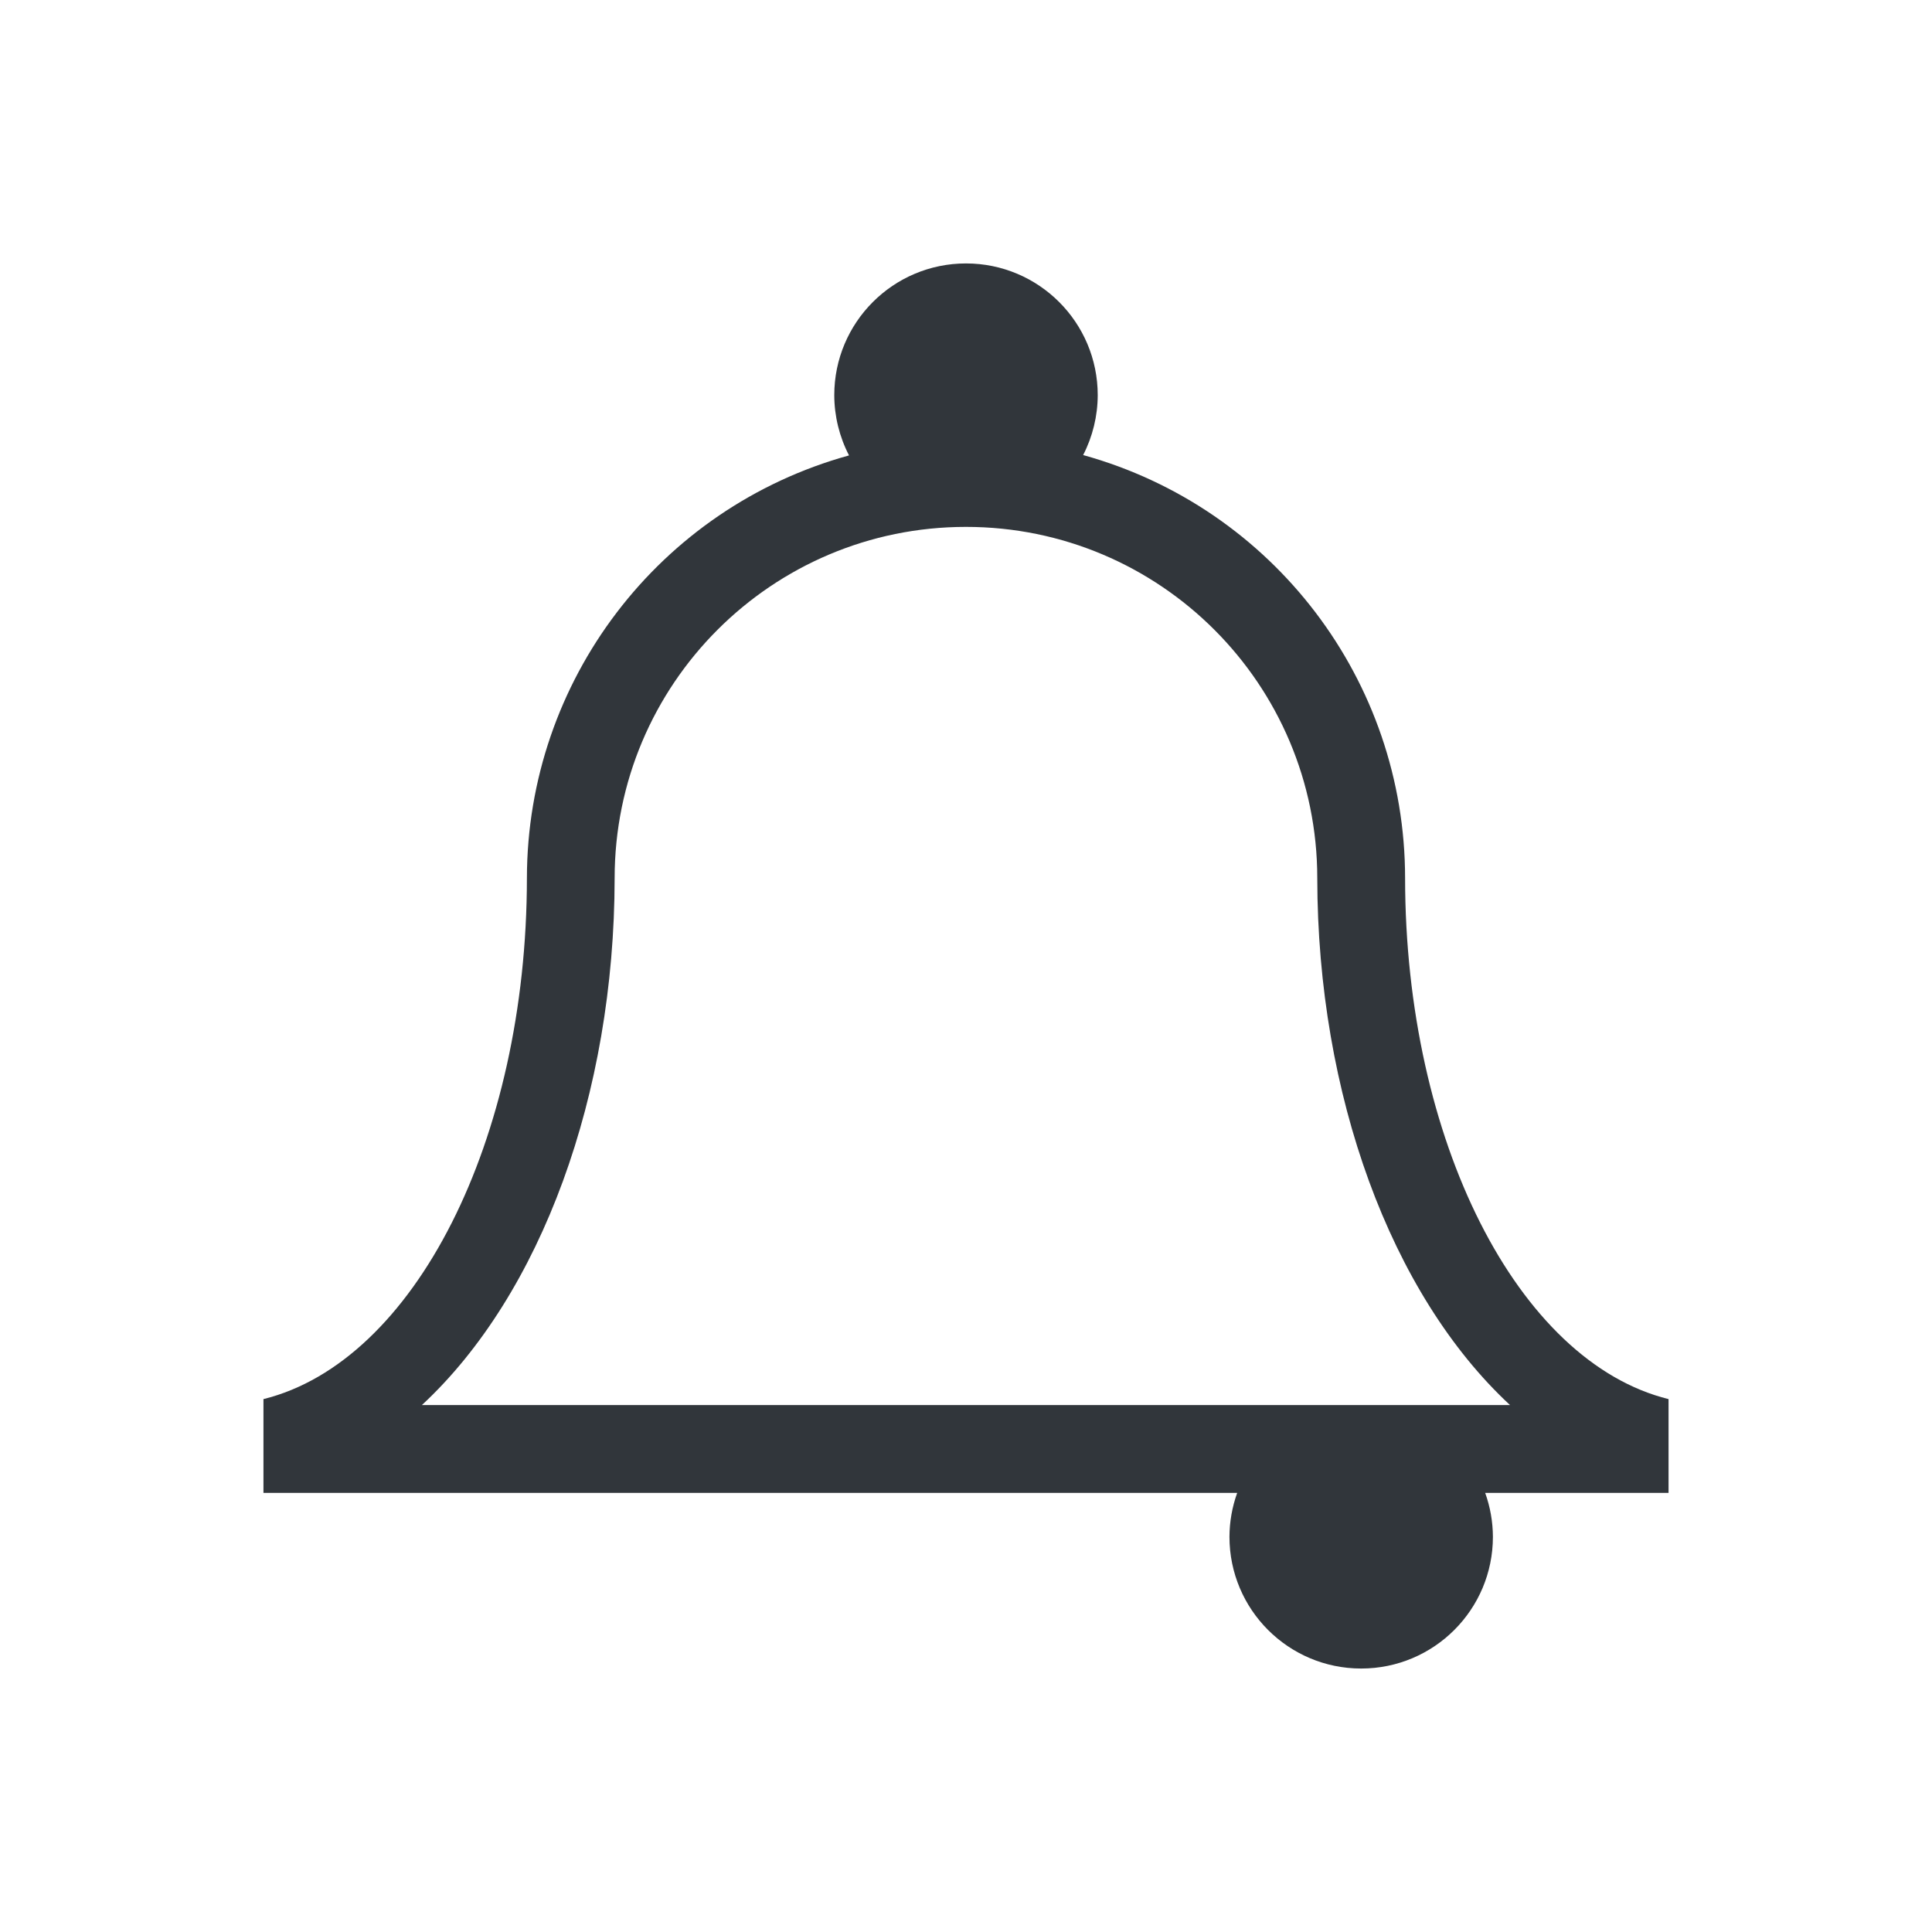
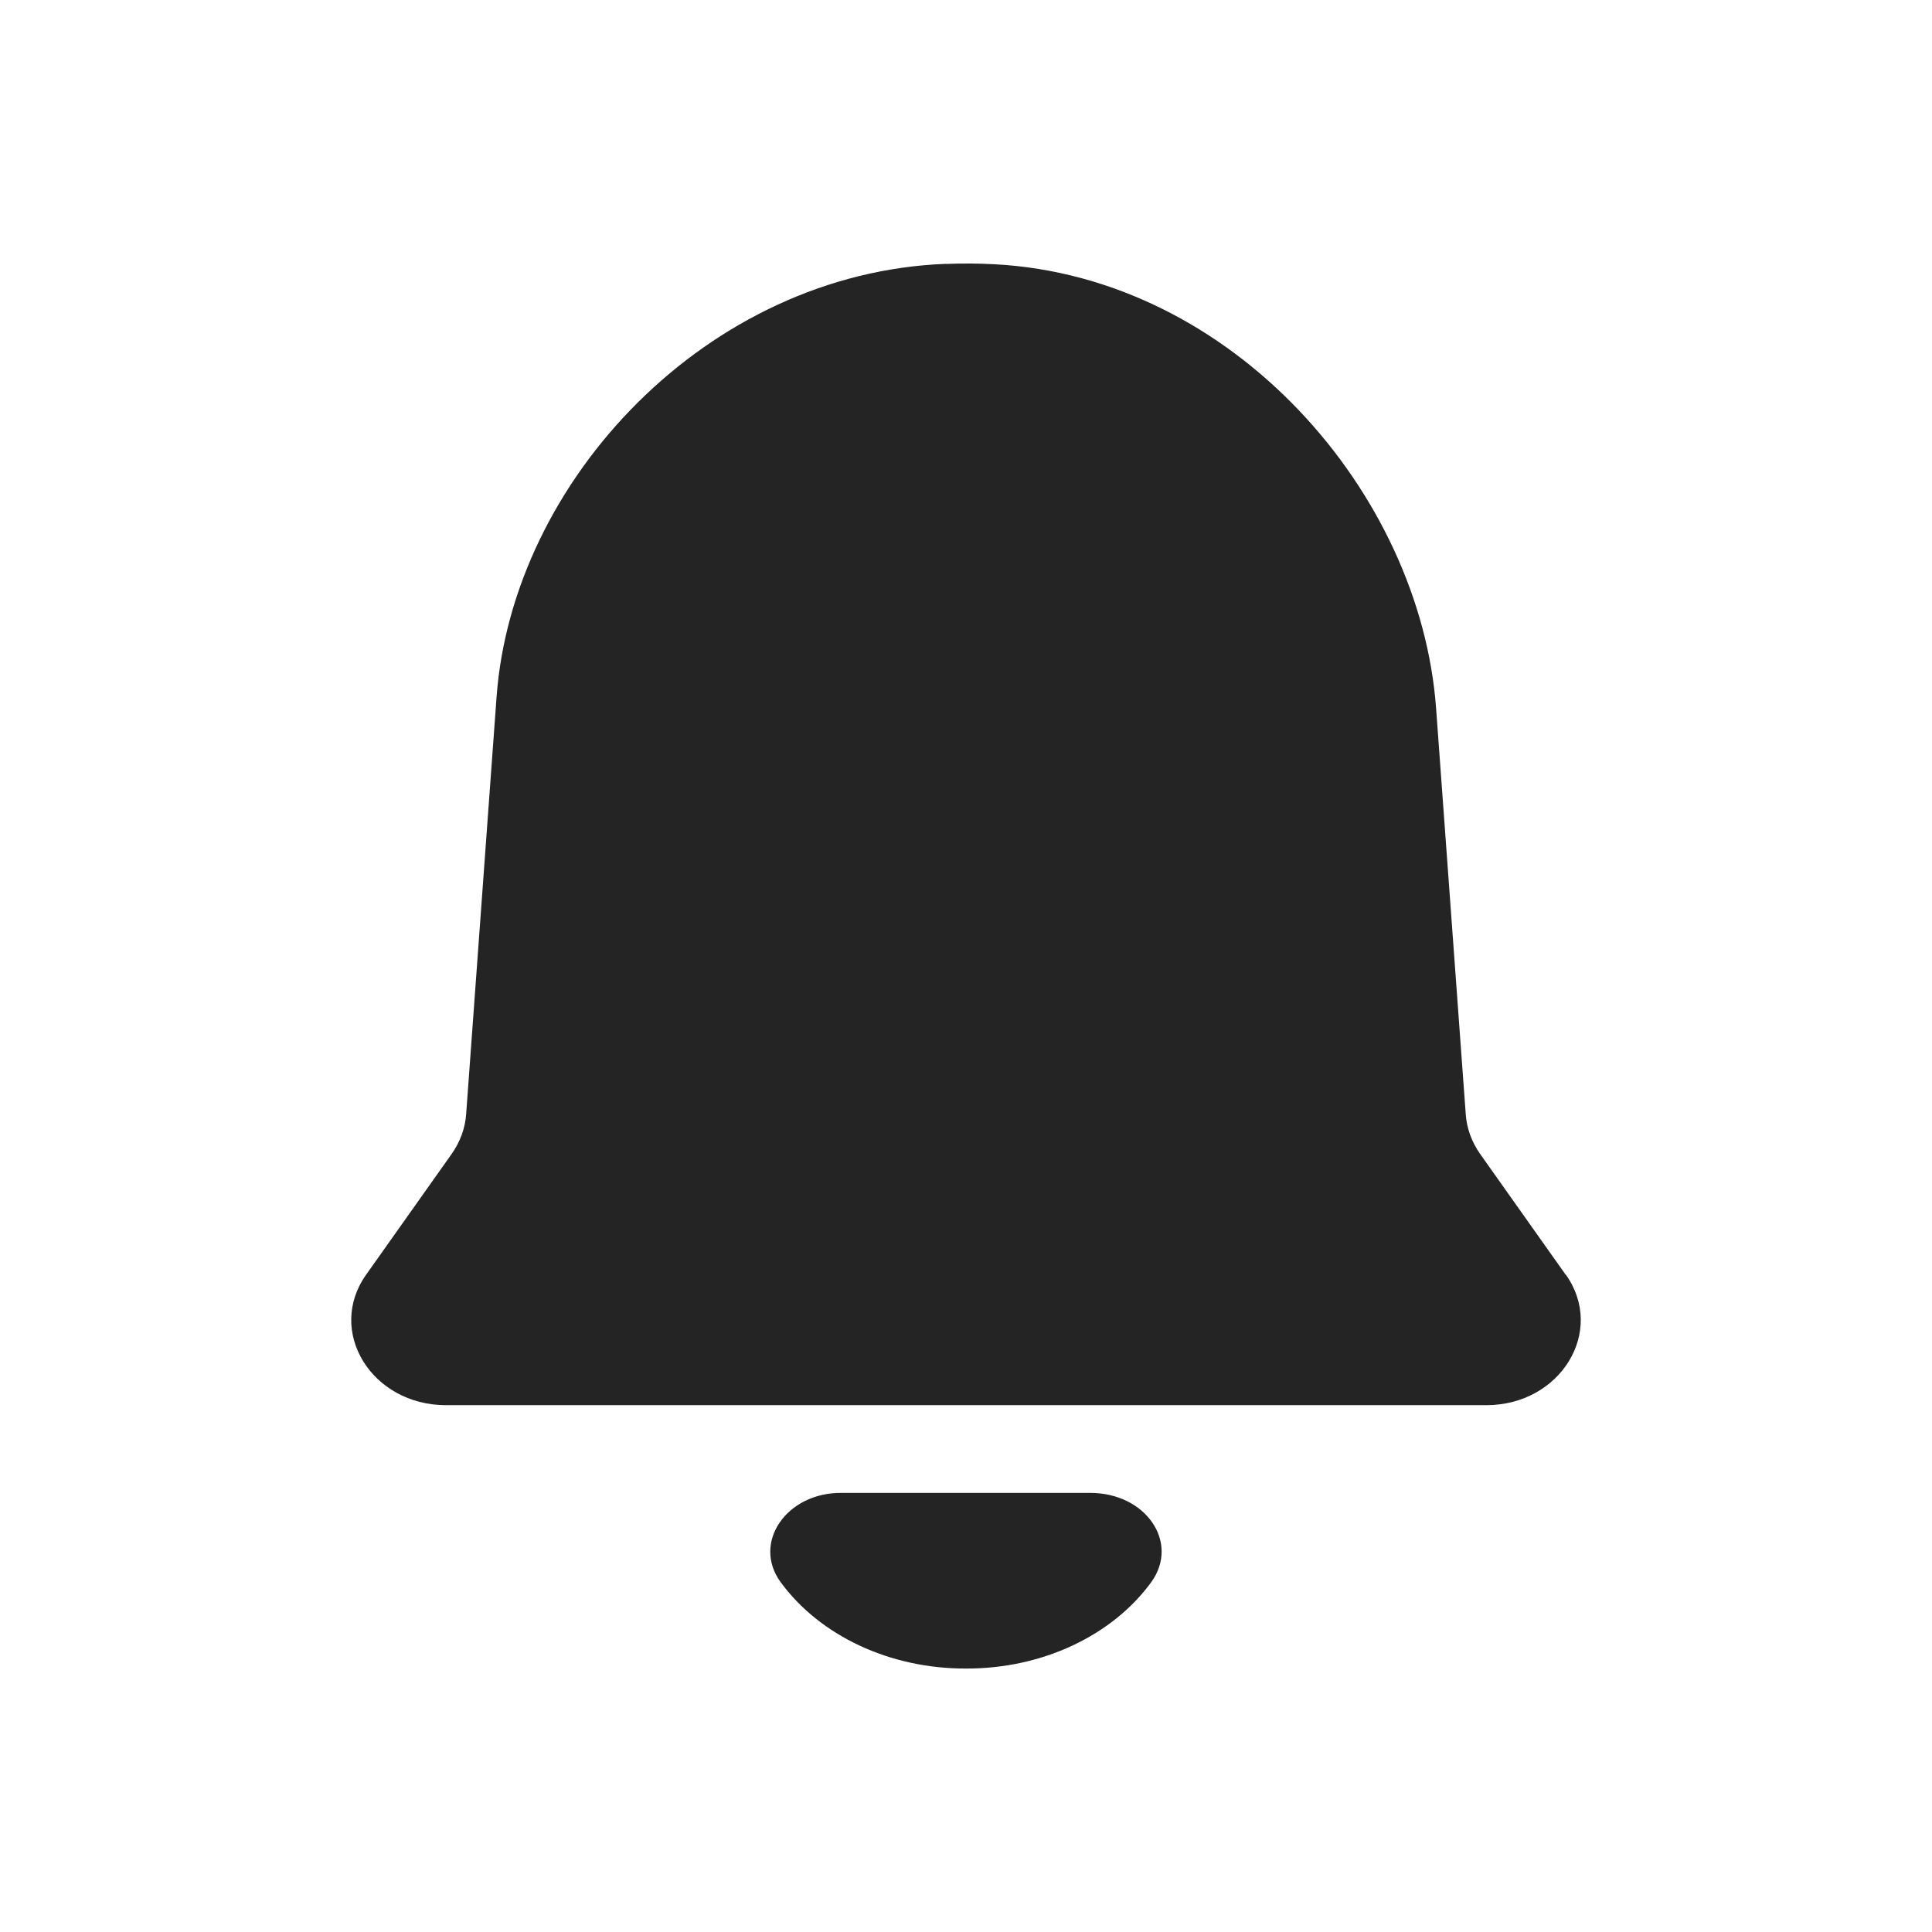
<svg xmlns="http://www.w3.org/2000/svg" viewBox="0 0 22 22" version="1.1" id="svg3869" height="22" width="22">
  <defs id="defs3871">
    <style id="current-color-scheme" type="text/css">
      .ColorScheme-Text {
        color:#31363b;
      }
      .ColorScheme-Background {
        color:#eff0f1;
      }
      .ColorScheme-Highlight {
        color:#3daee9;
      }
      .ColorScheme-ViewText {
        color:#31363b;
      }
      .ColorScheme-ViewBackground {
        color:#fcfcfc;
      }
      .ColorScheme-ViewHover {
        color:#93cee9;
      }
      .ColorScheme-ViewFocus{
        color:#3daee9;
      }
      .ColorScheme-ButtonText {
        color:#31363b;
      }
      .ColorScheme-ButtonBackground {
        color:#eff0f1;
      }
      .ColorScheme-ButtonHover {
        color:#93cee9;
      }
      .ColorScheme-ButtonFocus{
        color:#3daee9;
      }
      </style>
  </defs>
-   <g transform="translate(-326,-534.3622)" id="kalarm">
-     <rect y="534.362" x="326" height="22" width="22" id="rect4178" style="opacity:1;fill:none;fill-opacity:1;stroke:none;stroke-width:0.1;stroke-linecap:square;stroke-linejoin:miter;stroke-miterlimit:4;stroke-dasharray:none;stroke-dashoffset:0;stroke-opacity:1" />
-     <path class="ColorScheme-Text" style="fill:currentColor;fill-opacity:1;stroke:none" d="m 337,537.362 a 1.5,1.5 0 0 0 -1.5,1.5 1.5,1.5 0 0 0 0.168,0.686 5,5 0 0 0 -3.668,4.814 3.5,6 0 0 1 -3,5.932 l 0,1.021 0,0.047 11.088,0 a 1.5,1.5 0 0 0 -0.088,0.5 1.5,1.5 0 0 0 1.5,1.5 1.5,1.5 0 0 0 1.5,-1.5 1.5,1.5 0 0 0 -0.088,-0.5 l 2.088,0 0,-0.047 0,-1.021 a 3.5,6 0 0 1 -3,-5.932 5,5 0 0 0 -3.666,-4.818 1.5,1.5 0 0 0 0.166,-0.682 1.5,1.5 0 0 0 -1.5,-1.5 z m 0,3 a 4,4 0 0 1 4,4 4.5,7 0 0 0 2.195,6 l -12.391,0 a 4.5,7 0 0 0 2.195,-6 4,4 0 0 1 4,-4 z" id="path4183" />
+   <g id="kalarm">
+     <rect y="-1.7382812e-05" x="0" height="22" width="22" id="rect4178" style="fill:none;fill-opacity:1;stroke:none;stroke-width:0.1;stroke-linecap:square;stroke-linejoin:miter;stroke-miterlimit:4;stroke-dasharray:none;stroke-dashoffset:0;stroke-opacity:1" />
+     <g transform="matrix(1.273006,0,0,1.142857,-165.9478,-48.42532)" id="g1033" style="fill:#7878ff;fill-opacity:1">
+       <path id="path1029" p-id="18527" d="m 140.111,57.247 c 0.5,0 0.801,0.495 0.547,0.888 -0.351,0.537 -0.98,0.865 -1.658,0.862 -0.678,0.003 -1.307,-0.325 -1.659,-0.862 -0.256,-0.393 0.054,-0.894 0.548,-0.888 z" style="fill:#242424;fill-opacity:1;stroke-width:0.014" />
+       <path id="path1031" style="fill:#242424;fill-opacity:1;stroke-width:0.013" d="m 138.821,45.001 c -2.135,0.09 -3.877,2.157 -4.02,4.313 l -0.272,4.156 c -0.008,0.142 -0.054,0.28 -0.13,0.4 l -0.765,1.203 c -0.358,0.563 0.048,1.3 0.715,1.3 h 9.305 c 0.664,0 1.07,-0.737 0.712,-1.3 h -0.002 l -0.765,-1.203 c -0.076,-0.12 -0.121,-0.258 -0.129,-0.4 l -0.265,-4.041 c -0.141,-2.142 -1.814,-4.299 -3.952,-4.424 -0.145,-0.009 -0.29,-0.009 -0.432,-0.003 z" />
+     </g>
  </g>
-   <g transform="translate(-304,-534.3622)" id="kalarm-disabled">
-     <rect y="534.362" x="326" height="22" width="22" id="rect4178-6" style="opacity:1;fill:none;fill-opacity:1;stroke:none;stroke-width:0.1;stroke-linecap:square;stroke-linejoin:miter;stroke-miterlimit:4;stroke-dasharray:none;stroke-dashoffset:0;stroke-opacity:1" />
-     <path id="path4183-7" class="ColorScheme-Text" transform="translate(304,534.3622)" d="M 33 3 A 1.5 1.5 0 0 0 31.5 4.5 A 1.5 1.5 0 0 0 31.668 5.186 A 5 5 0 0 0 28 10 A 3.5 6 0 0 1 25 15.932 L 25 16.953 L 25 17 L 35 17 L 35 16 L 26.805 16 A 4.5 7 0 0 0 29 10 A 4 4 0 0 1 33 6 A 4 4 0 0 1 37 10 A 4.5 7 0 0 0 37.443 13 L 38.473 13 A 3.5 6 0 0 1 38 10 A 5 5 0 0 0 34.334 5.182 A 1.5 1.5 0 0 0 34.5 4.5 A 1.5 1.5 0 0 0 33 3 z " style="fill:currentColor;fill-opacity:1;stroke:none" />
-     <path id="rect4145" transform="translate(304,534.3622)" d="M 36 14 L 36 20 L 38 20 L 38 14 L 36 14 z M 39 14 L 39 20 L 41 20 L 41 14 L 39 14 z " class="ColorScheme-Text" style="fill:currentColor;fill-opacity:0.6;stroke:none" />
+   <g id="kalarm-partdisabled">
+     <rect y="-1.7382812e-05" x="44" height="22" width="22" id="rect4178-6-3" style="fill:none;fill-opacity:1;stroke:none;stroke-width:0.1;stroke-linecap:square;stroke-linejoin:miter;stroke-miterlimit:4;stroke-dasharray:none;stroke-dashoffset:0;stroke-opacity:1" />
+     <g id="g1009" transform="translate(5,19.99998)">
+       <g transform="matrix(1.273006,0,0,1.142857,-126.9483,-68.4253)" id="g973" style="fill:#7878ff;fill-opacity:1">
+         <path id="path969" p-id="18527" d="m 140.111,57.247 c 0.5,0 0.801,0.495 0.547,0.888 -0.351,0.537 -0.98,0.865 -1.658,0.862 -0.678,0.003 -1.307,-0.325 -1.659,-0.862 -0.256,-0.393 0.054,-0.894 0.548,-0.888 z" style="fill:#242424;fill-opacity:1;stroke-width:0.014" />
+         <path id="path971" style="fill:#242424;fill-opacity:1;stroke-width:0.016" d="m 49.771,-16.996 c -2.718,0.103 -4.936,2.466 -5.117,4.93 l -0.346,4.75 c -0.01,0.162 -0.07,0.318 -0.166,0.455 l -0.973,1.375 c -0.456,0.644 0.059,1.486 0.908,1.486 h 11.846 c 0.845,0 1.362,-0.842 0.906,-1.486 h -0.002 l -0.975,-1.375 C 55.757,-6.998 55.7,-7.154 55.689,-7.316 L 55.453,-11 H 53 c -1.091,0 -2,-0.909 -2,-2 v -3.897 c -0.223,-0.039 -0.445,-0.083 -0.678,-0.096 -0.185,-0.01 -0.37,-0.011 -0.551,-0.004 z" transform="matrix(0.7855424,0,0,0.875,99.72331,59.87214)" />
+       </g>
+       <path style="color:#000000;font-style:normal;font-variant:normal;font-weight:normal;font-stretch:normal;font-size:medium;line-height:normal;font-family:sans-serif;font-variant-ligatures:normal;font-variant-position:normal;font-variant-caps:normal;font-variant-numeric:normal;font-variant-alternates:normal;font-variant-east-asian:normal;font-feature-settings:normal;font-variation-settings:normal;text-indent:0;text-align:start;text-decoration:none;text-decoration-line:none;text-decoration-style:solid;text-decoration-color:#000000;letter-spacing:normal;word-spacing:normal;text-transform:none;writing-mode:lr-tb;direction:ltr;text-orientation:mixed;dominant-baseline:auto;baseline-shift:baseline;text-anchor:start;white-space:normal;shape-padding:0;shape-margin:0;inline-size:0;clip-rule:nonzero;display:inline;overflow:visible;visibility:visible;isolation:auto;mix-blend-mode:normal;color-interpolation:sRGB;color-interpolation-filters:linearRGB;solid-color:#000000;solid-opacity:1;vector-effect:none;fill:#969696;fill-opacity:1;fill-rule:nonzero;stroke:none;stroke-width:2;stroke-linecap:round;stroke-linejoin:miter;stroke-miterlimit:4;stroke-dasharray:none;stroke-dashoffset:0;stroke-opacity:1;paint-order:stroke fill markers;color-rendering:auto;image-rendering:auto;shape-rendering:auto;text-rendering:auto;enable-background:accumulate;stop-color:#000000" d="m 53,-18 h 3 c 0.554,0 1,0.446 1,1 v 4 c 0,0.554 -0.446,1 -1,1 h -3 c -0.554,0 -1,-0.446 -1,-1 v -4 c 0,-0.554 0.446,-1 1,-1 z" id="path981" />
+     </g>
  </g>
-   <g transform="translate(-282,-534.3622)" id="kalarm-partdisabled">
-     <rect y="534.362" x="326" height="22" width="22" id="rect4178-6-3" style="opacity:1;fill:none;fill-opacity:1;stroke:none;stroke-width:0.1;stroke-linecap:square;stroke-linejoin:miter;stroke-miterlimit:4;stroke-dasharray:none;stroke-dashoffset:0;stroke-opacity:1" />
-     <path id="path17" class="ColorScheme-Text" transform="translate(282,534.3622)" d="m 55,3 c -0.828,0 -1.5,0.672 -1.5,1.5 6.63e-4,0.239 0.058,0.474 0.168,0.686 C 51.503,5.784 50.002,7.753 50,10 c -0.002,2.98 -1.279,5.506 -3,5.932 l 0,1.021 0,0.047 10,0 0,-1 -8.195,0 C 50.164,14.739 50.997,12.461 51,10 c 0,-2.209 1.791,-4 4,-4 2.209,0 4,1.791 4,4 0.003,1.039 0.154,2.064 0.443,3 l 1.029,0 C 60.164,12.089 60.001,11.054 60,10 60,7.752 58.5,5.781 56.334,5.182 56.442,4.971 56.499,4.737 56.5,4.5 56.5,3.672 55.828,3 55,3 Z" style="fill:currentColor;fill-opacity:1;stroke:none" />
-     <path id="path19" d="m 340,548.362 0,6 5,0 0,-6 z" class="ColorScheme-Text" style="fill:currentColor;fill-opacity:0.6;stroke:none" />
+   <g id="kalarm-disabled">
+     <rect y="-1.7382812e-05" x="22" height="22" width="22" id="rect4178-6" style="fill:none;fill-opacity:1;stroke:none;stroke-width:0.1;stroke-linecap:square;stroke-linejoin:miter;stroke-miterlimit:4;stroke-dasharray:none;stroke-dashoffset:0;stroke-opacity:1" />
+     <g id="g1016" transform="translate(-37.99781,20.00002)">
+       <rect style="fill:#969696;fill-opacity:1;stroke:none;stroke-width:0.632;stroke-linecap:round;paint-order:stroke fill markers" id="rect965" width="2" height="6" x="72.998" y="-18" ry="1" />
+       <rect style="fill:#969696;fill-opacity:1;stroke:none;stroke-width:0.632;stroke-linecap:round;paint-order:stroke fill markers" id="rect967" width="2" height="6" x="75.998" y="-18" ry="1" />
+       <g transform="matrix(1.273006,0,0,1.142857,-105.9505,-68.42532)" id="g993" style="fill:#7878ff;fill-opacity:1">
+         <path id="path989" p-id="18527" d="m 140.111,57.247 c 0.5,0 0.801,0.495 0.547,0.888 -0.351,0.537 -0.98,0.865 -1.658,0.862 -0.678,0.003 -1.307,-0.325 -1.659,-0.862 -0.256,-0.393 0.054,-0.894 0.548,-0.888 z" style="fill:#242424;fill-opacity:1;stroke-width:0.014" />
+         <path id="path991" style="fill:#242424;fill-opacity:1;stroke-width:0.016" d="m 49.771,-16.996 c -2.718,0.103 -4.936,2.466 -5.117,4.93 l -0.346,4.75 c -0.01,0.162 -0.07,0.318 -0.166,0.455 l -0.973,1.375 c -0.456,0.644 0.059,1.486 0.908,1.486 h 11.846 c 0.845,0 1.362,-0.842 0.906,-1.486 h -0.002 l -0.975,-1.375 C 55.757,-6.998 55.7,-7.154 55.689,-7.316 L 55.453,-11 H 53 c -1.091,0 -2,-0.909 -2,-2 l 0,-3.896 c -0.223,-0.039 -0.445,-0.083 -0.678,-0.096 -0.185,-0.01 -0.37,-0.011 -0.551,-0.004 z" transform="matrix(0.7855424,0,0,0.875,99.72331,59.87214)" />
+       </g>
+     </g>
  </g>
</svg>
